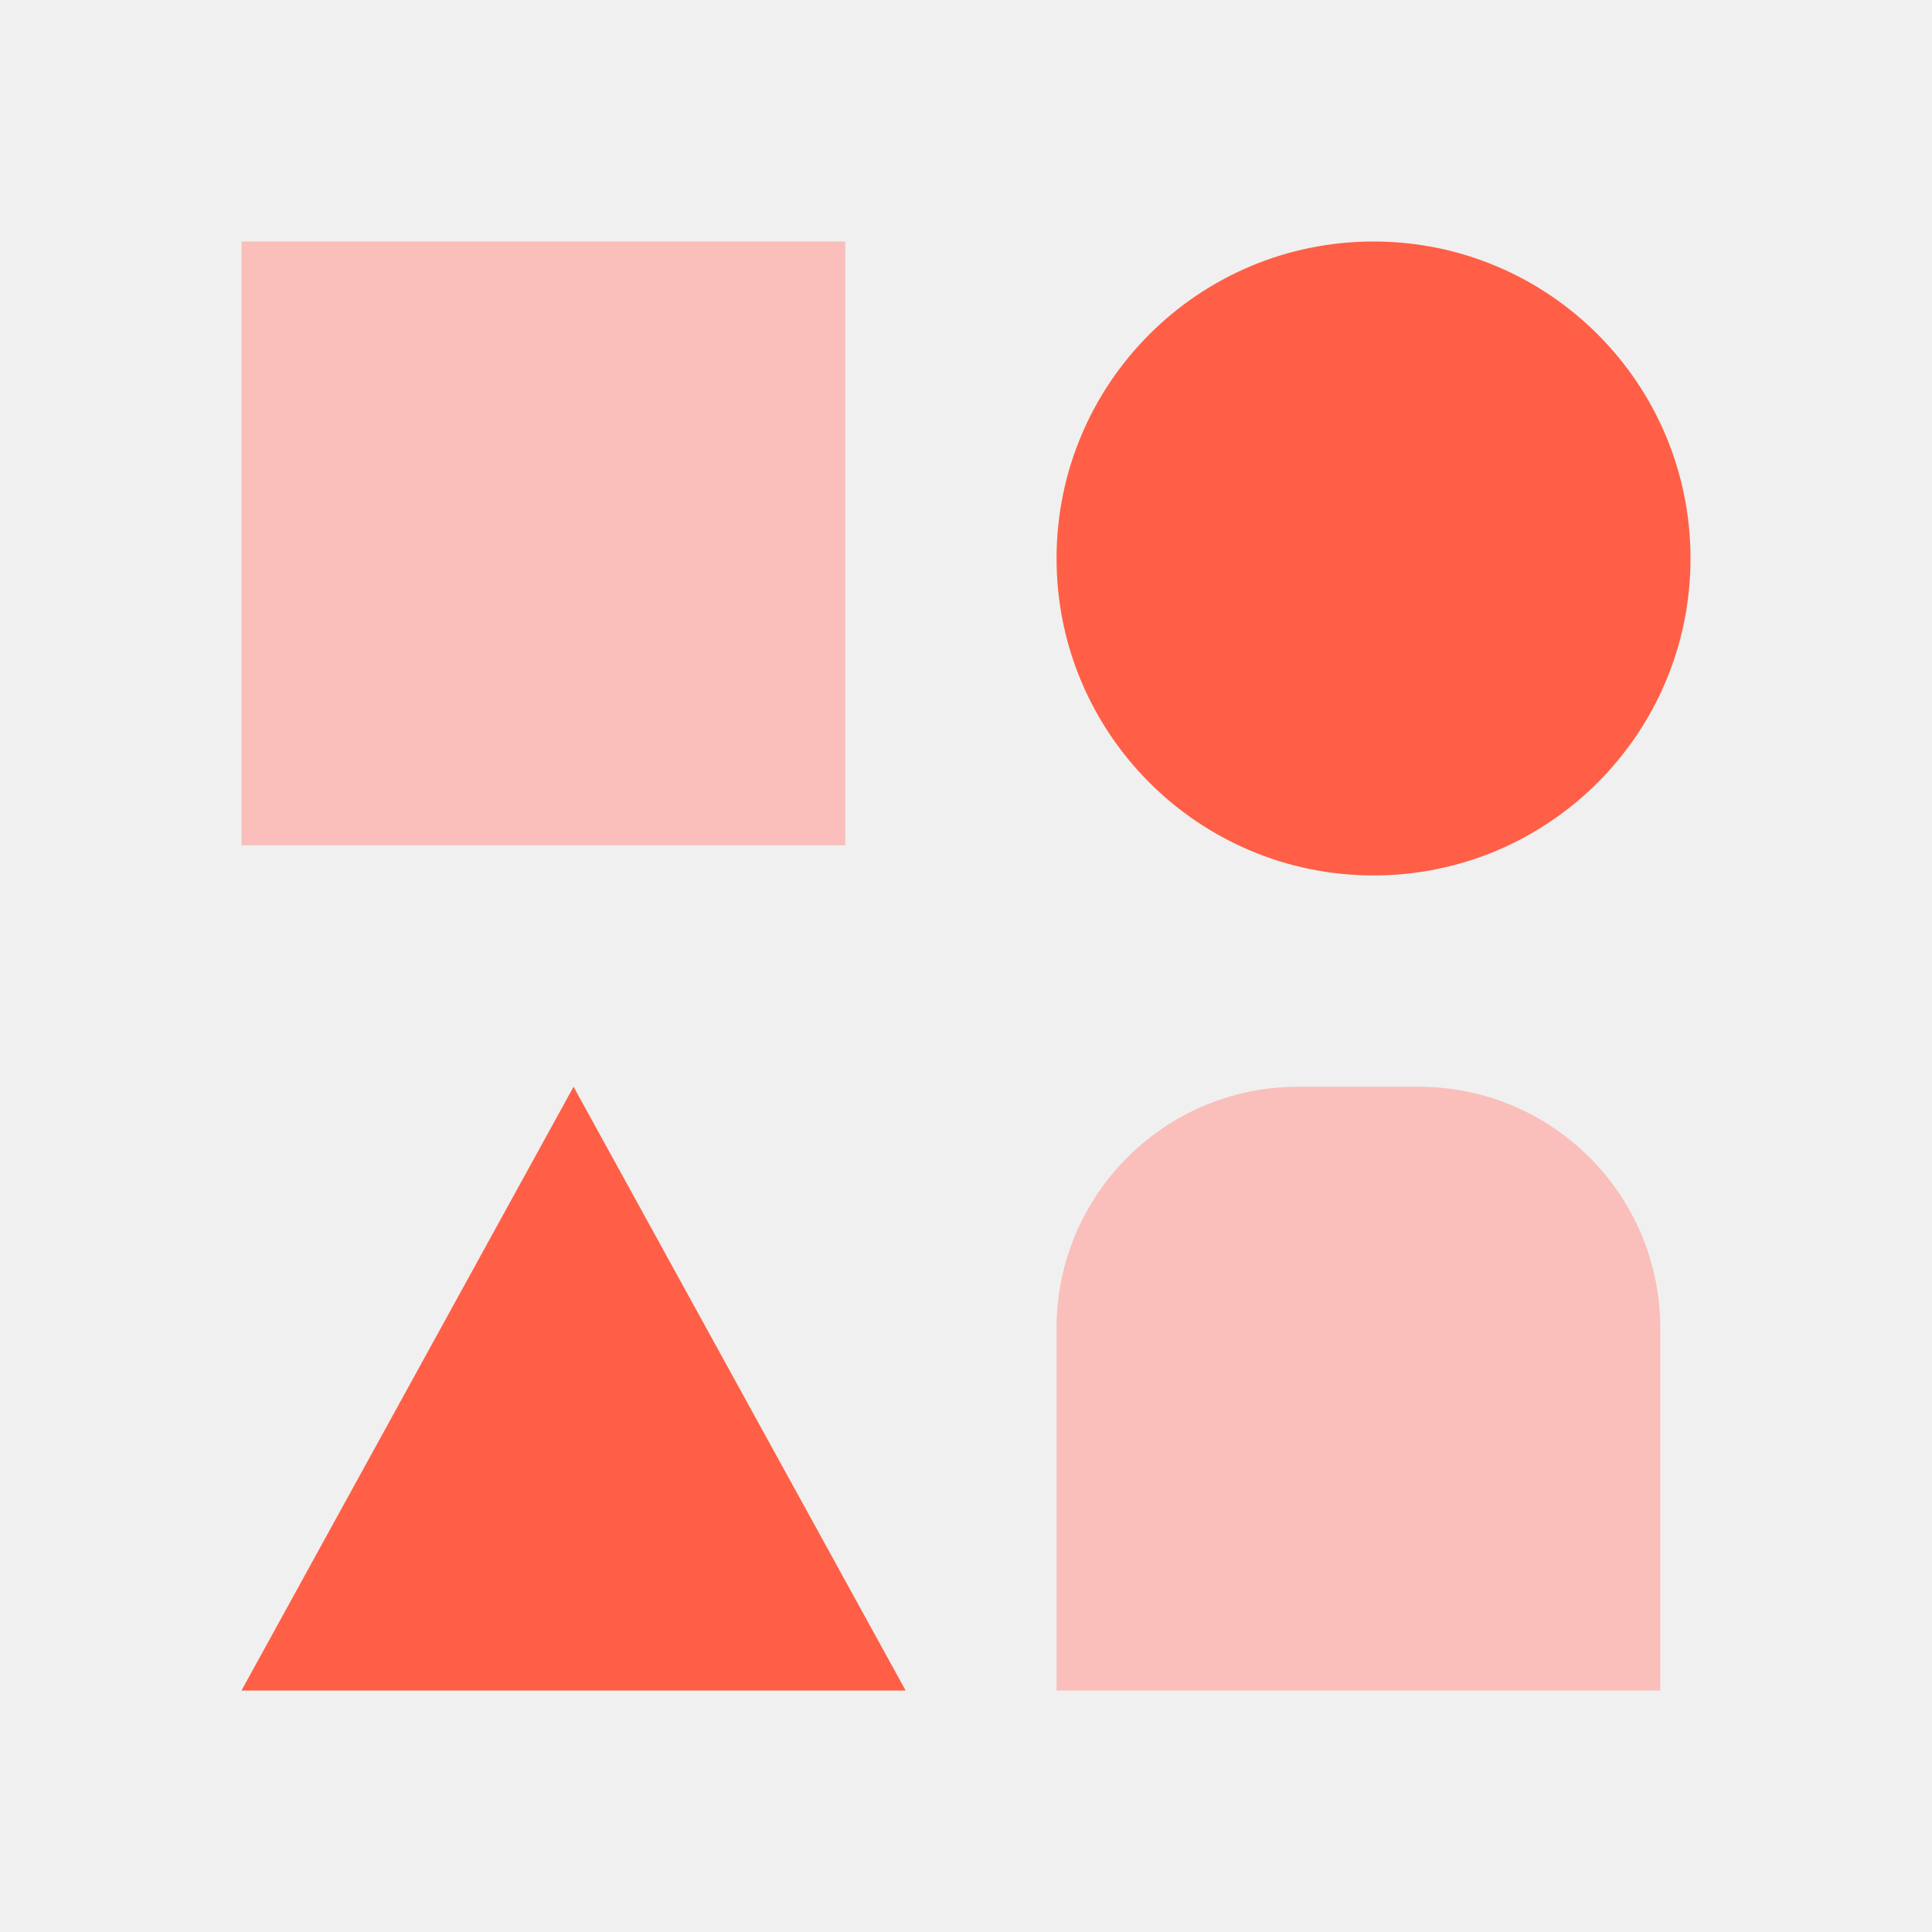
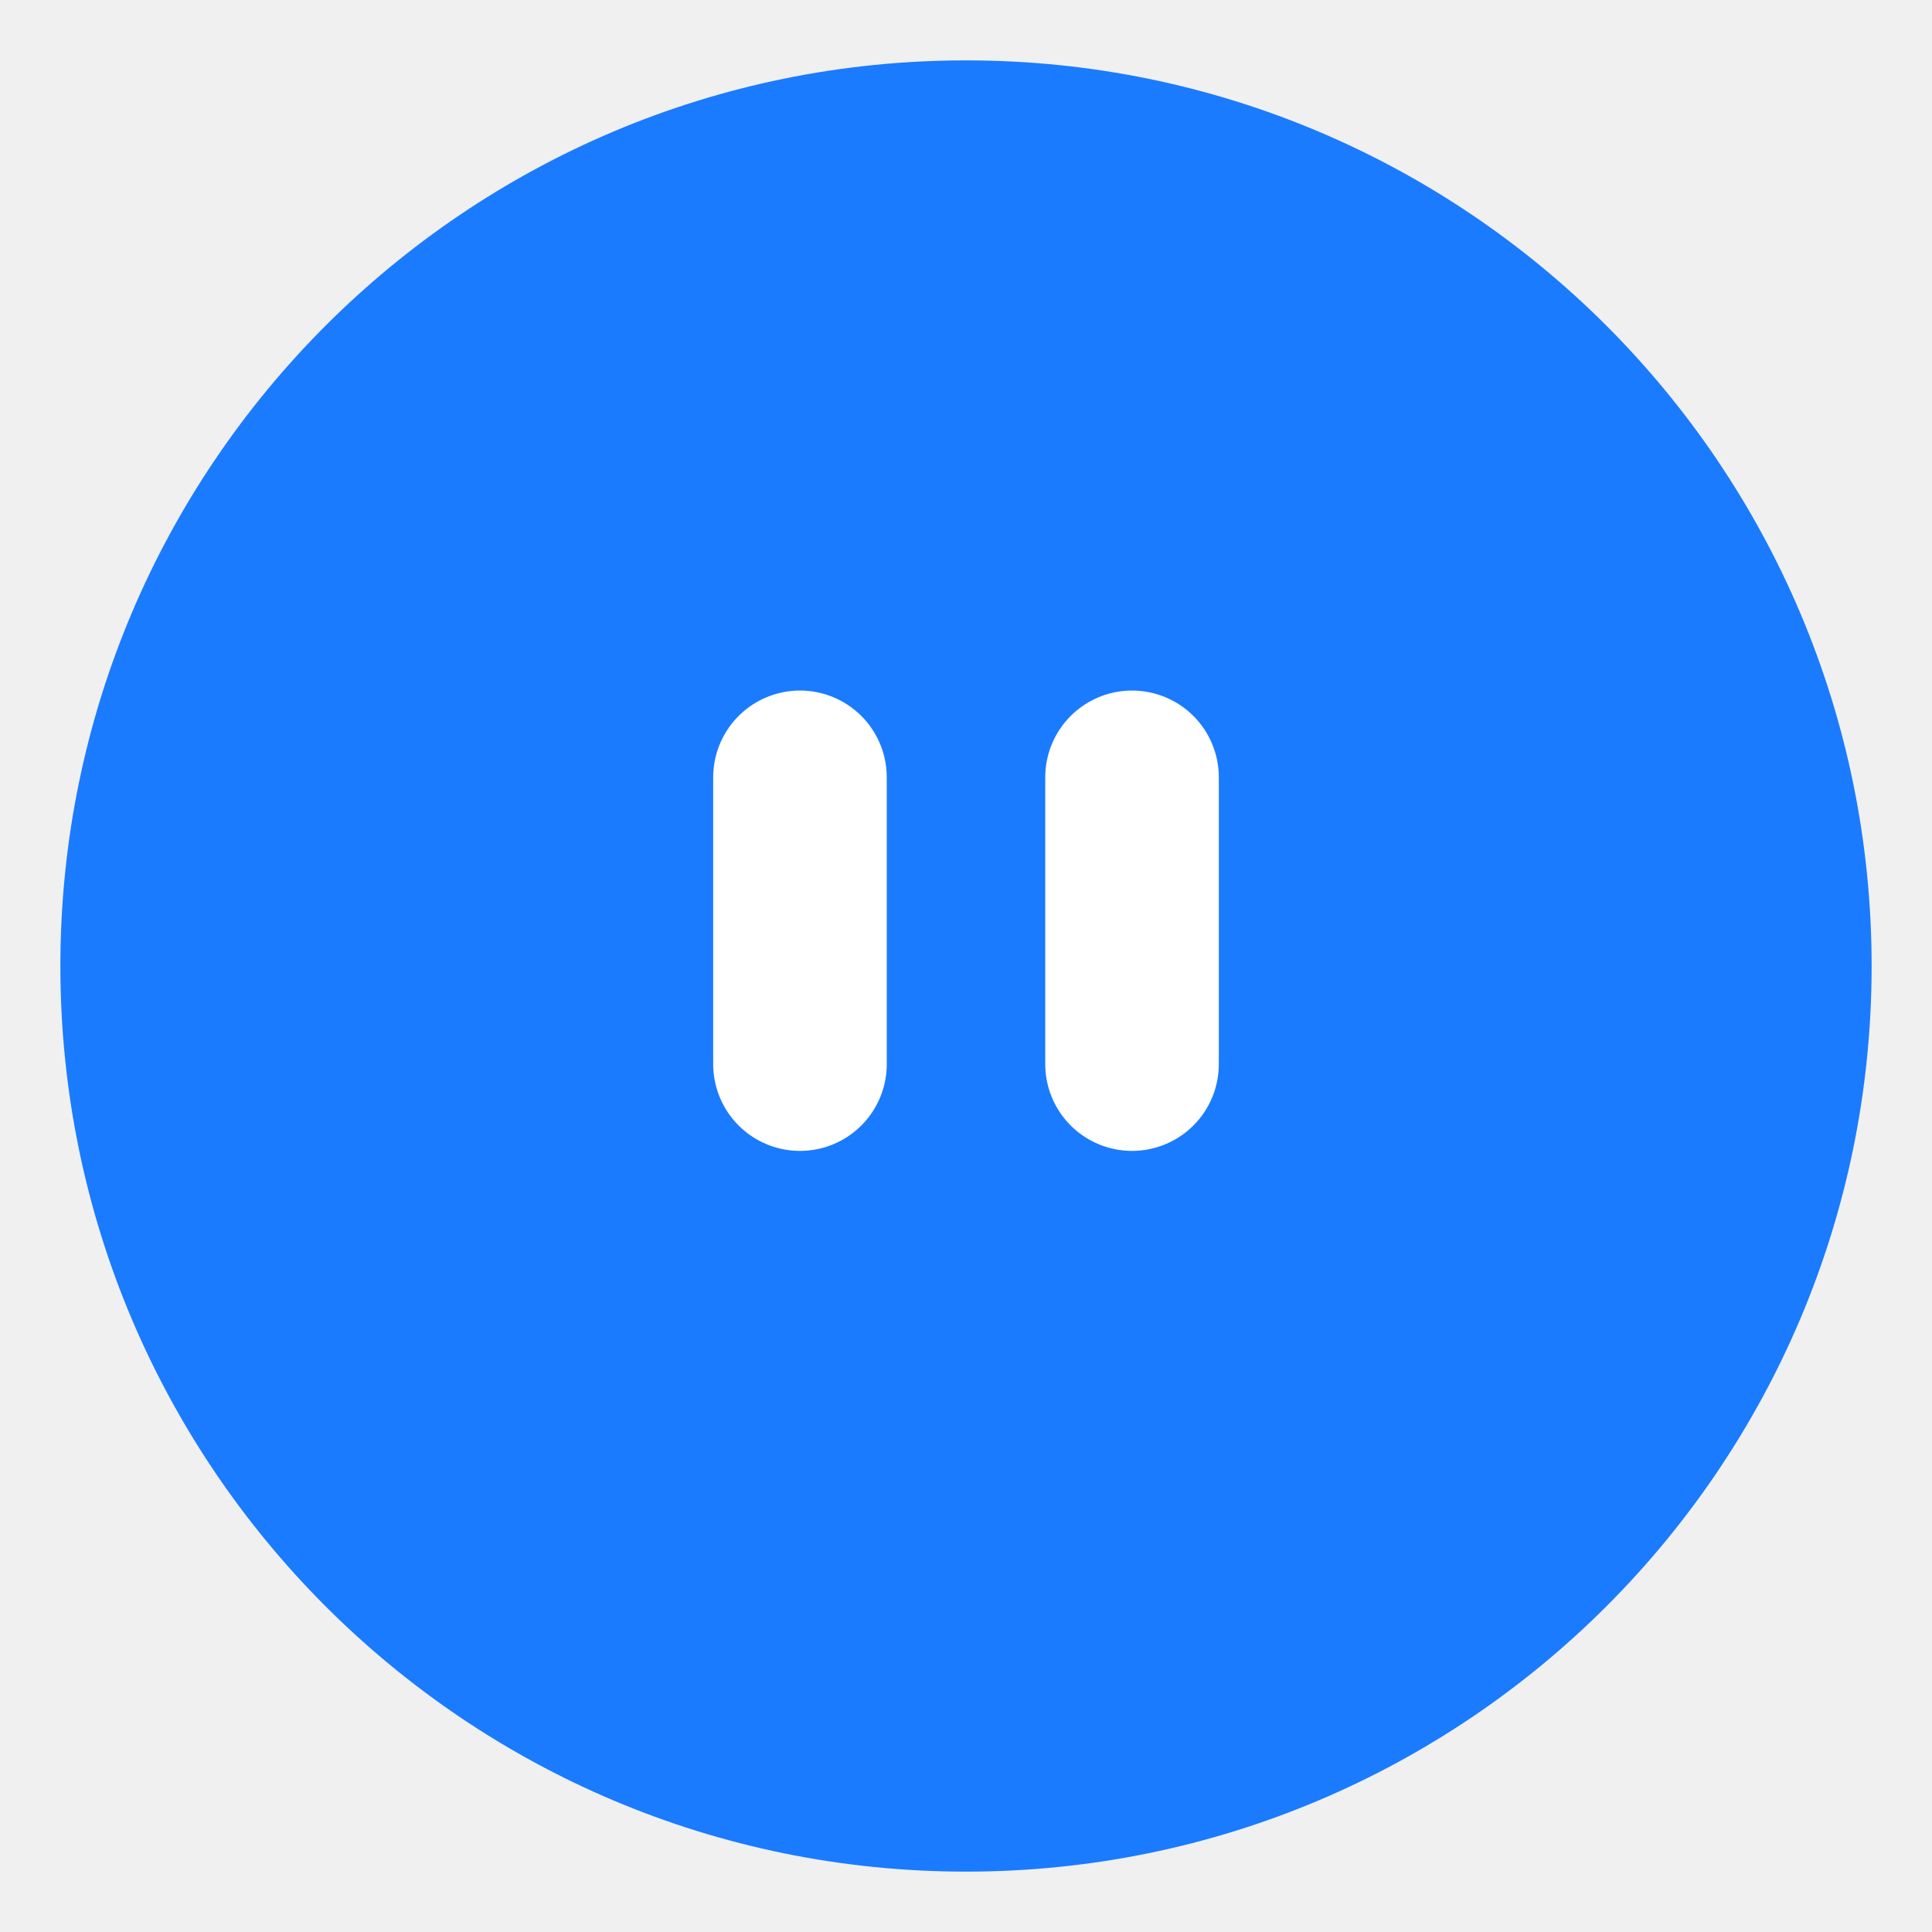
<svg xmlns="http://www.w3.org/2000/svg" width="512" height="512" viewBox="0 0 512 512" fill="none">
-   <path d="M64 64H224V224H64V64Z" fill="#FABFBA" />
-   <path d="M440 448L280 448L280 352C280 316.654 308.654 288 344 288L376 288C411.346 288 440 316.654 440 352L440 448Z" fill="#FABFBA" />
-   <path d="M152 288L240 448H64L152 288Z" fill="#FF5F46" />
-   <path d="M280 148C280 101.608 317.608 64 364 64V64C410.392 64 448 101.608 448 148V148C448 194.392 410.392 232 364 232V232C317.608 232 280 194.392 280 148V148Z" fill="#FF5F46" />
+   <circle cx="256" cy="256" r="240" fill="#1A7BFF" />
+   <line x1="212" y1="206" x2="212" y2="282" stroke="white" stroke-width="46" stroke-linecap="round" />
+   <line x1="300" y1="206" x2="300" y2="282" stroke="white" stroke-width="46" stroke-linecap="round" />
</svg>
